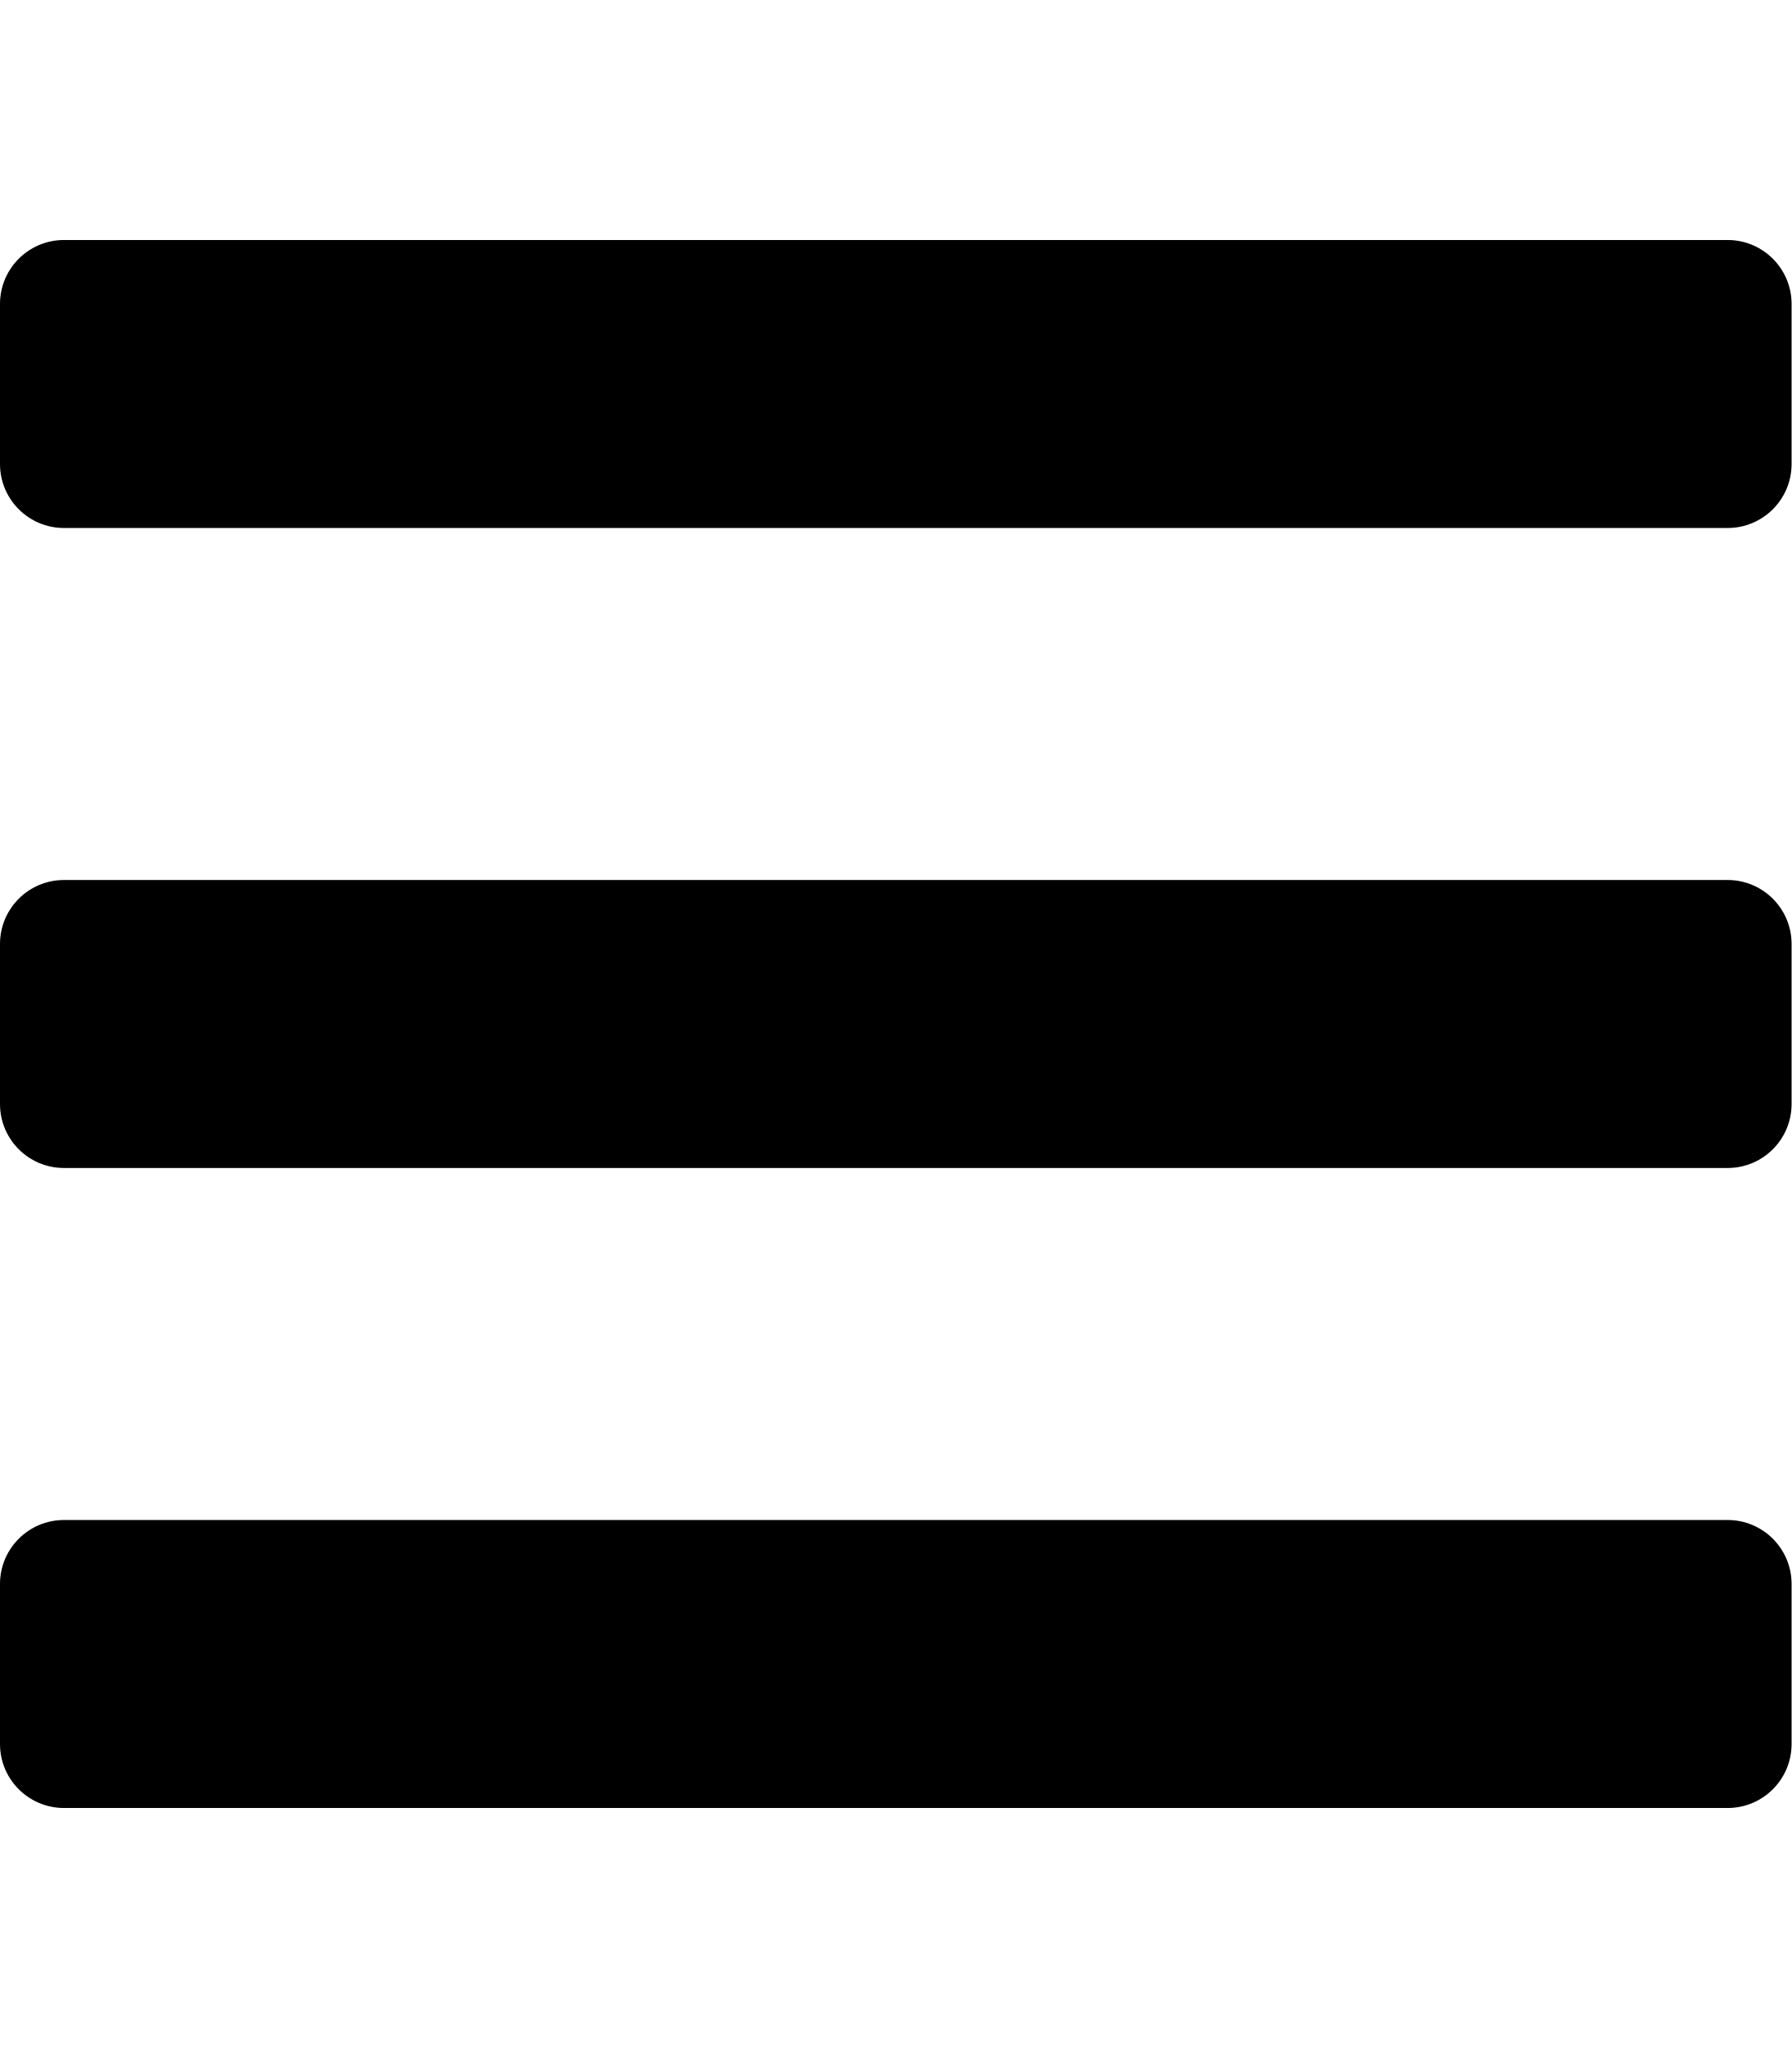
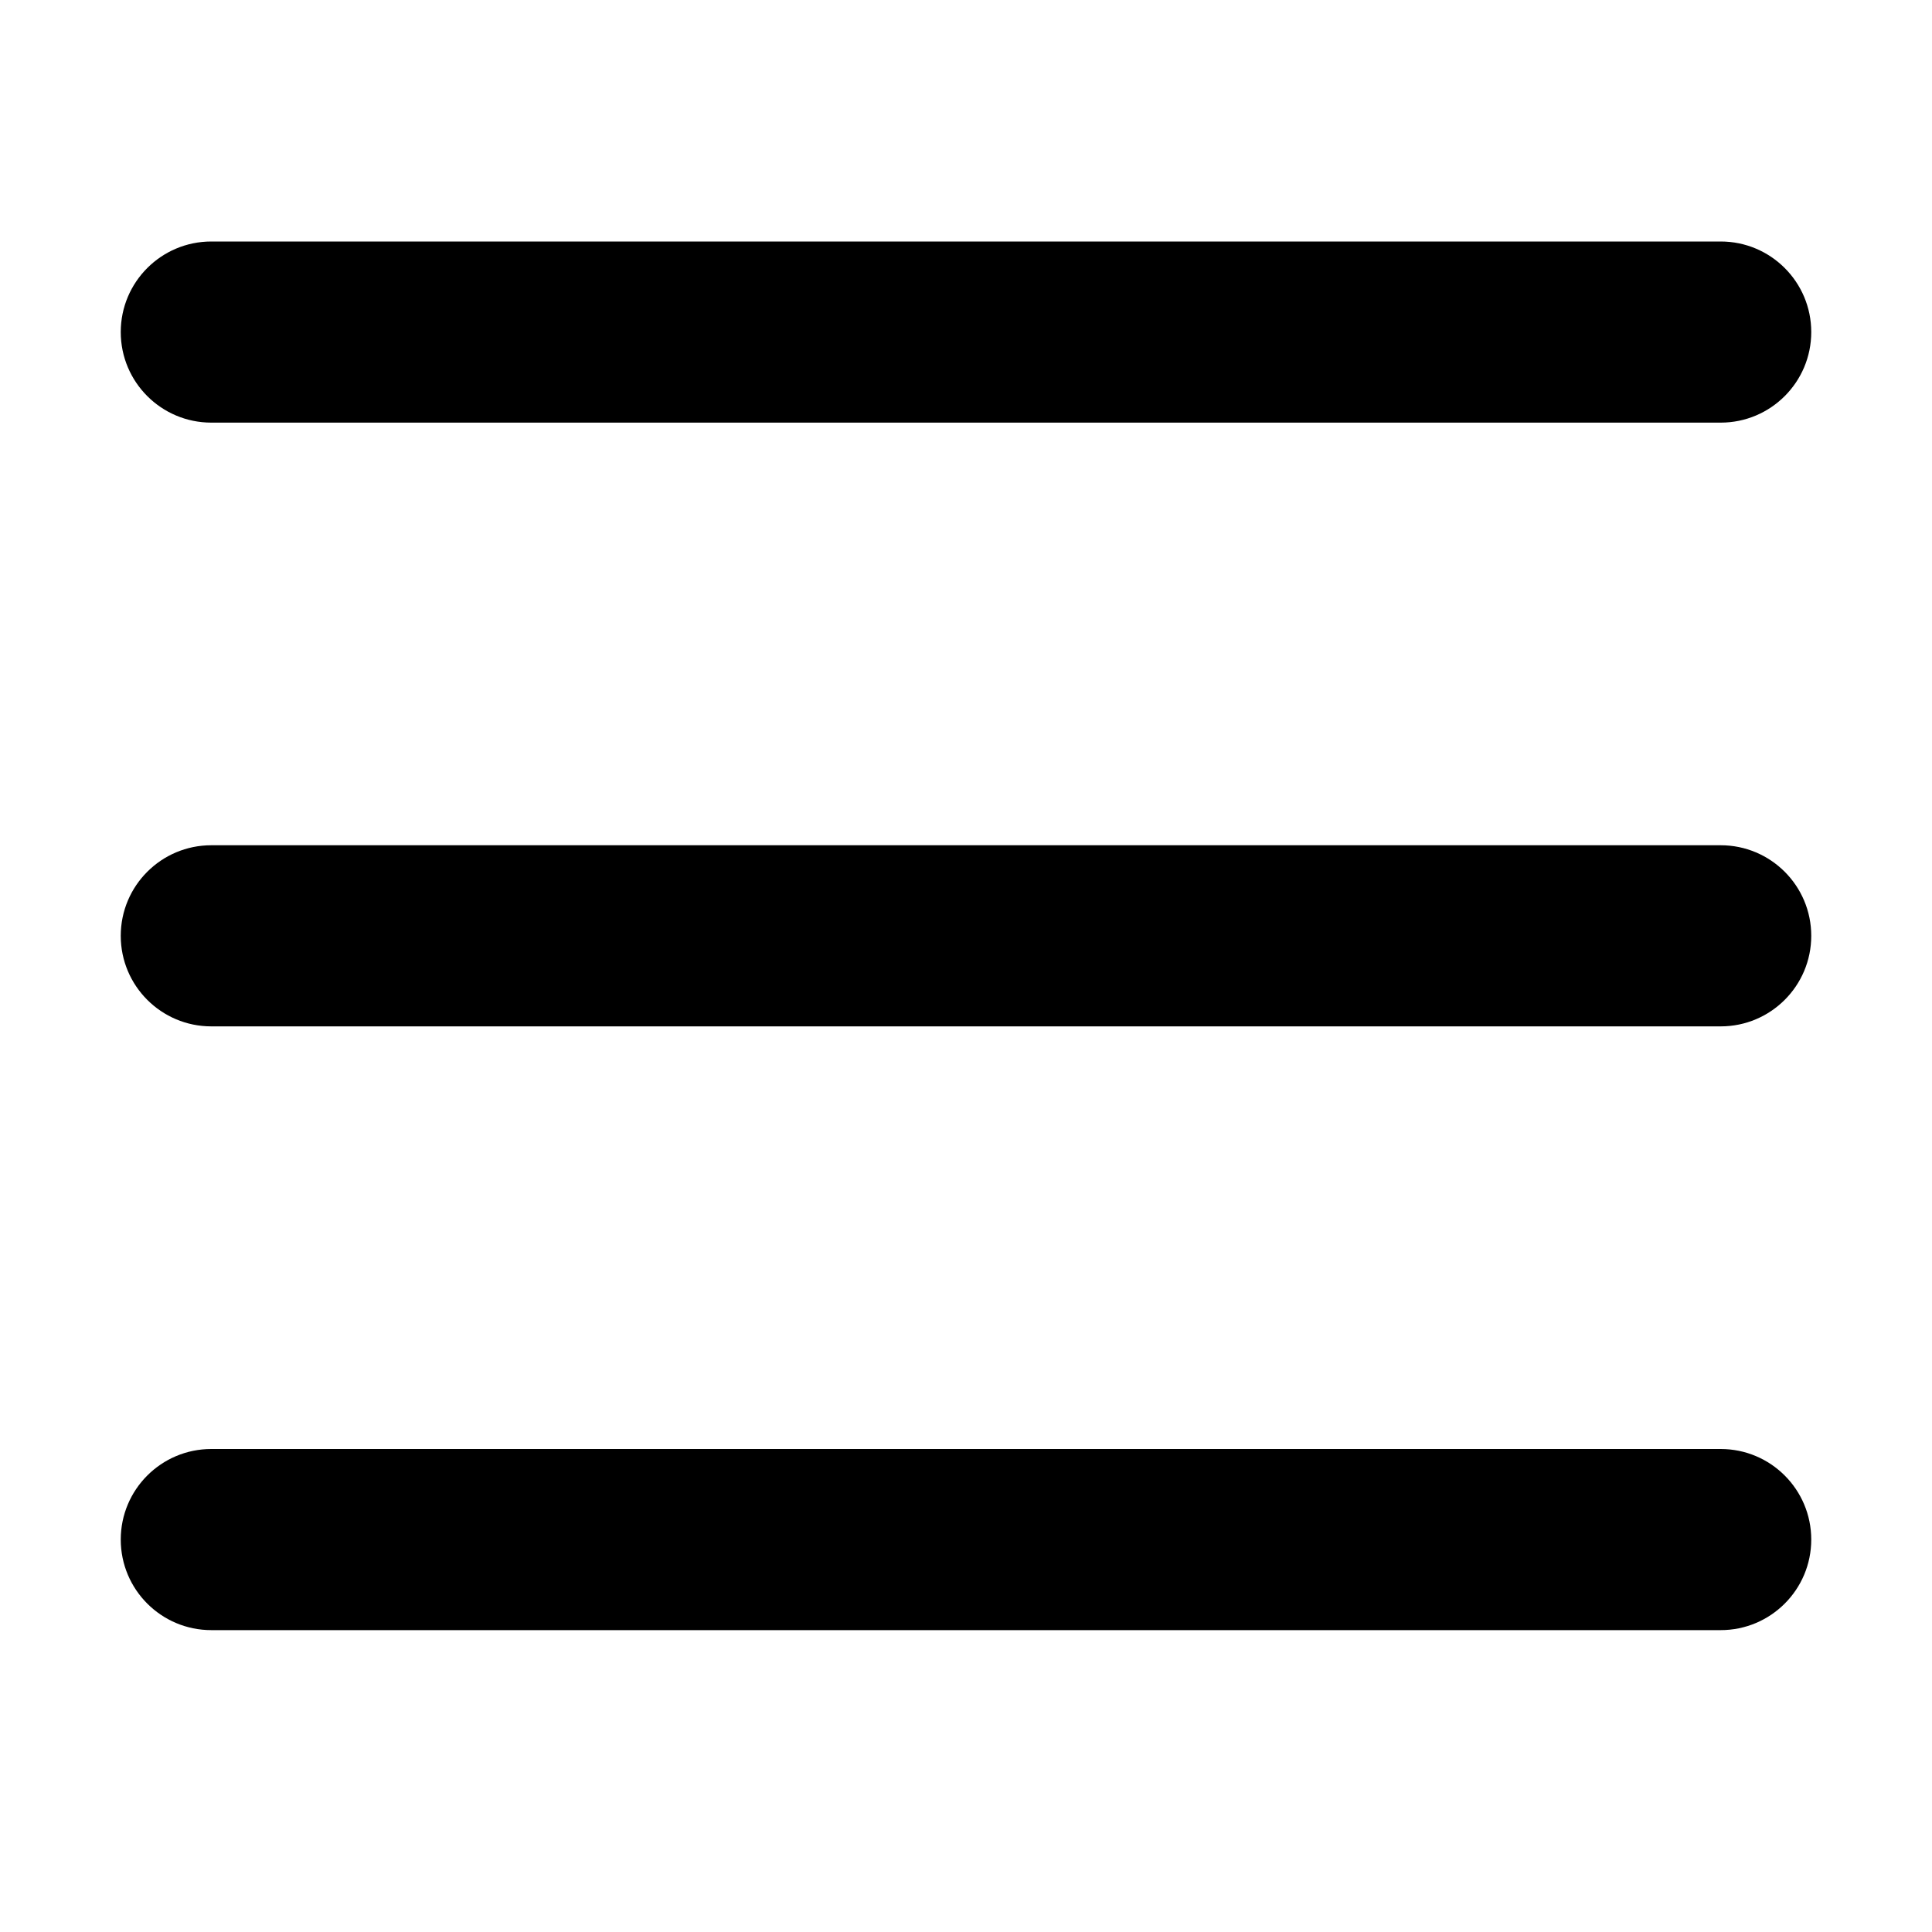
- <svg xmlns="http://www.w3.org/2000/svg" aria-hidden="true" focusable="false" data-prefix="fas" data-icon="bars" class="svg-inline--fa fa-bars fa-w-14" role="img" viewBox="0 0 448 512">
-   <path fill="currentColor" d="M16 132h416c8.837 0 16-7.163 16-16V76c0-8.837-7.163-16-16-16H16C7.163 60 0 67.163 0 76v40c0 8.837 7.163 16 16 16zm0 160h416c8.837 0 16-7.163 16-16v-40c0-8.837-7.163-16-16-16H16c-8.837 0-16 7.163-16 16v40c0 8.837 7.163 16 16 16zm0 160h416c8.837 0 16-7.163 16-16v-40c0-8.837-7.163-16-16-16H16c-8.837 0-16 7.163-16 16v40c0 8.837 7.163 16 16 16z" />
+ <svg xmlns="http://www.w3.org/2000/svg" viewBox="0 0 16 16" width="16" height="16">
+   <path fill-rule="evenodd" d="M1 2.75A.75.75 0 011.75 2h12.5a.75.75 0 110 1.5H1.75A.75.75 0 011 2.75zm0 5A.75.75 0 011.75 7h12.5a.75.75 0 110 1.5H1.75A.75.75 0 011 7.75zM1.75 12a.75.75 0 100 1.5h12.5a.75.75 0 100-1.5H1.75z" />
</svg>
